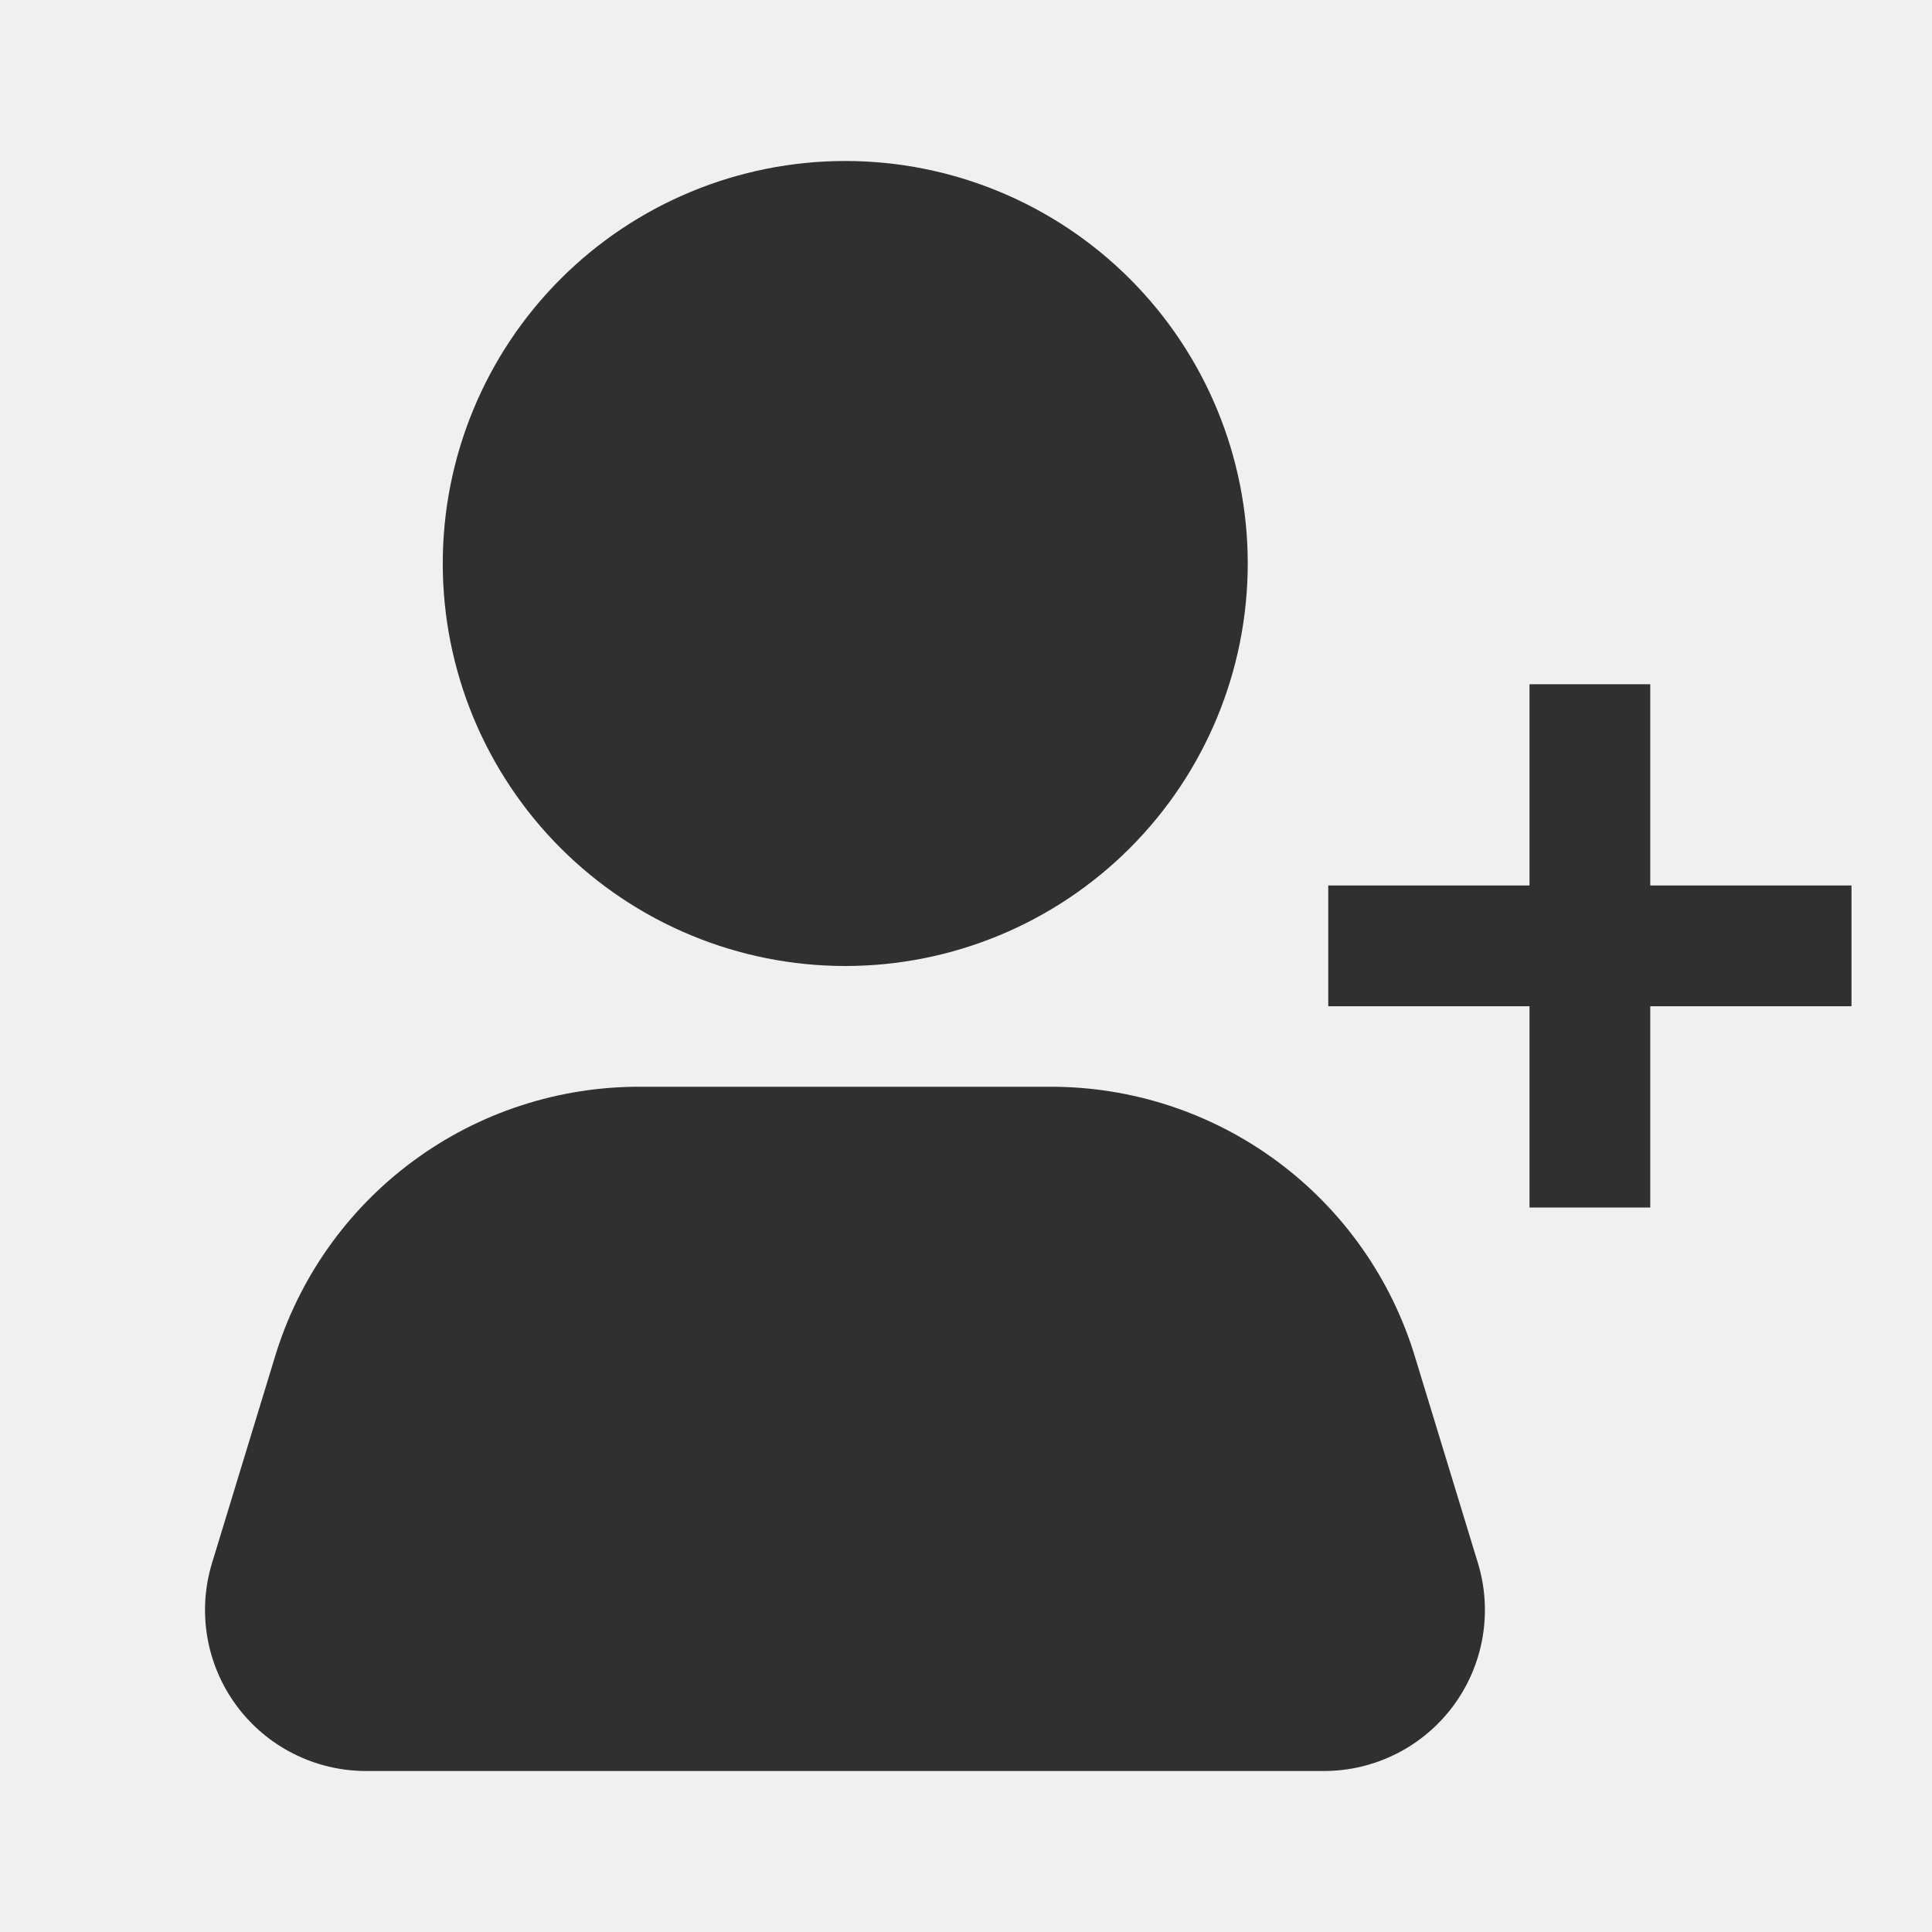
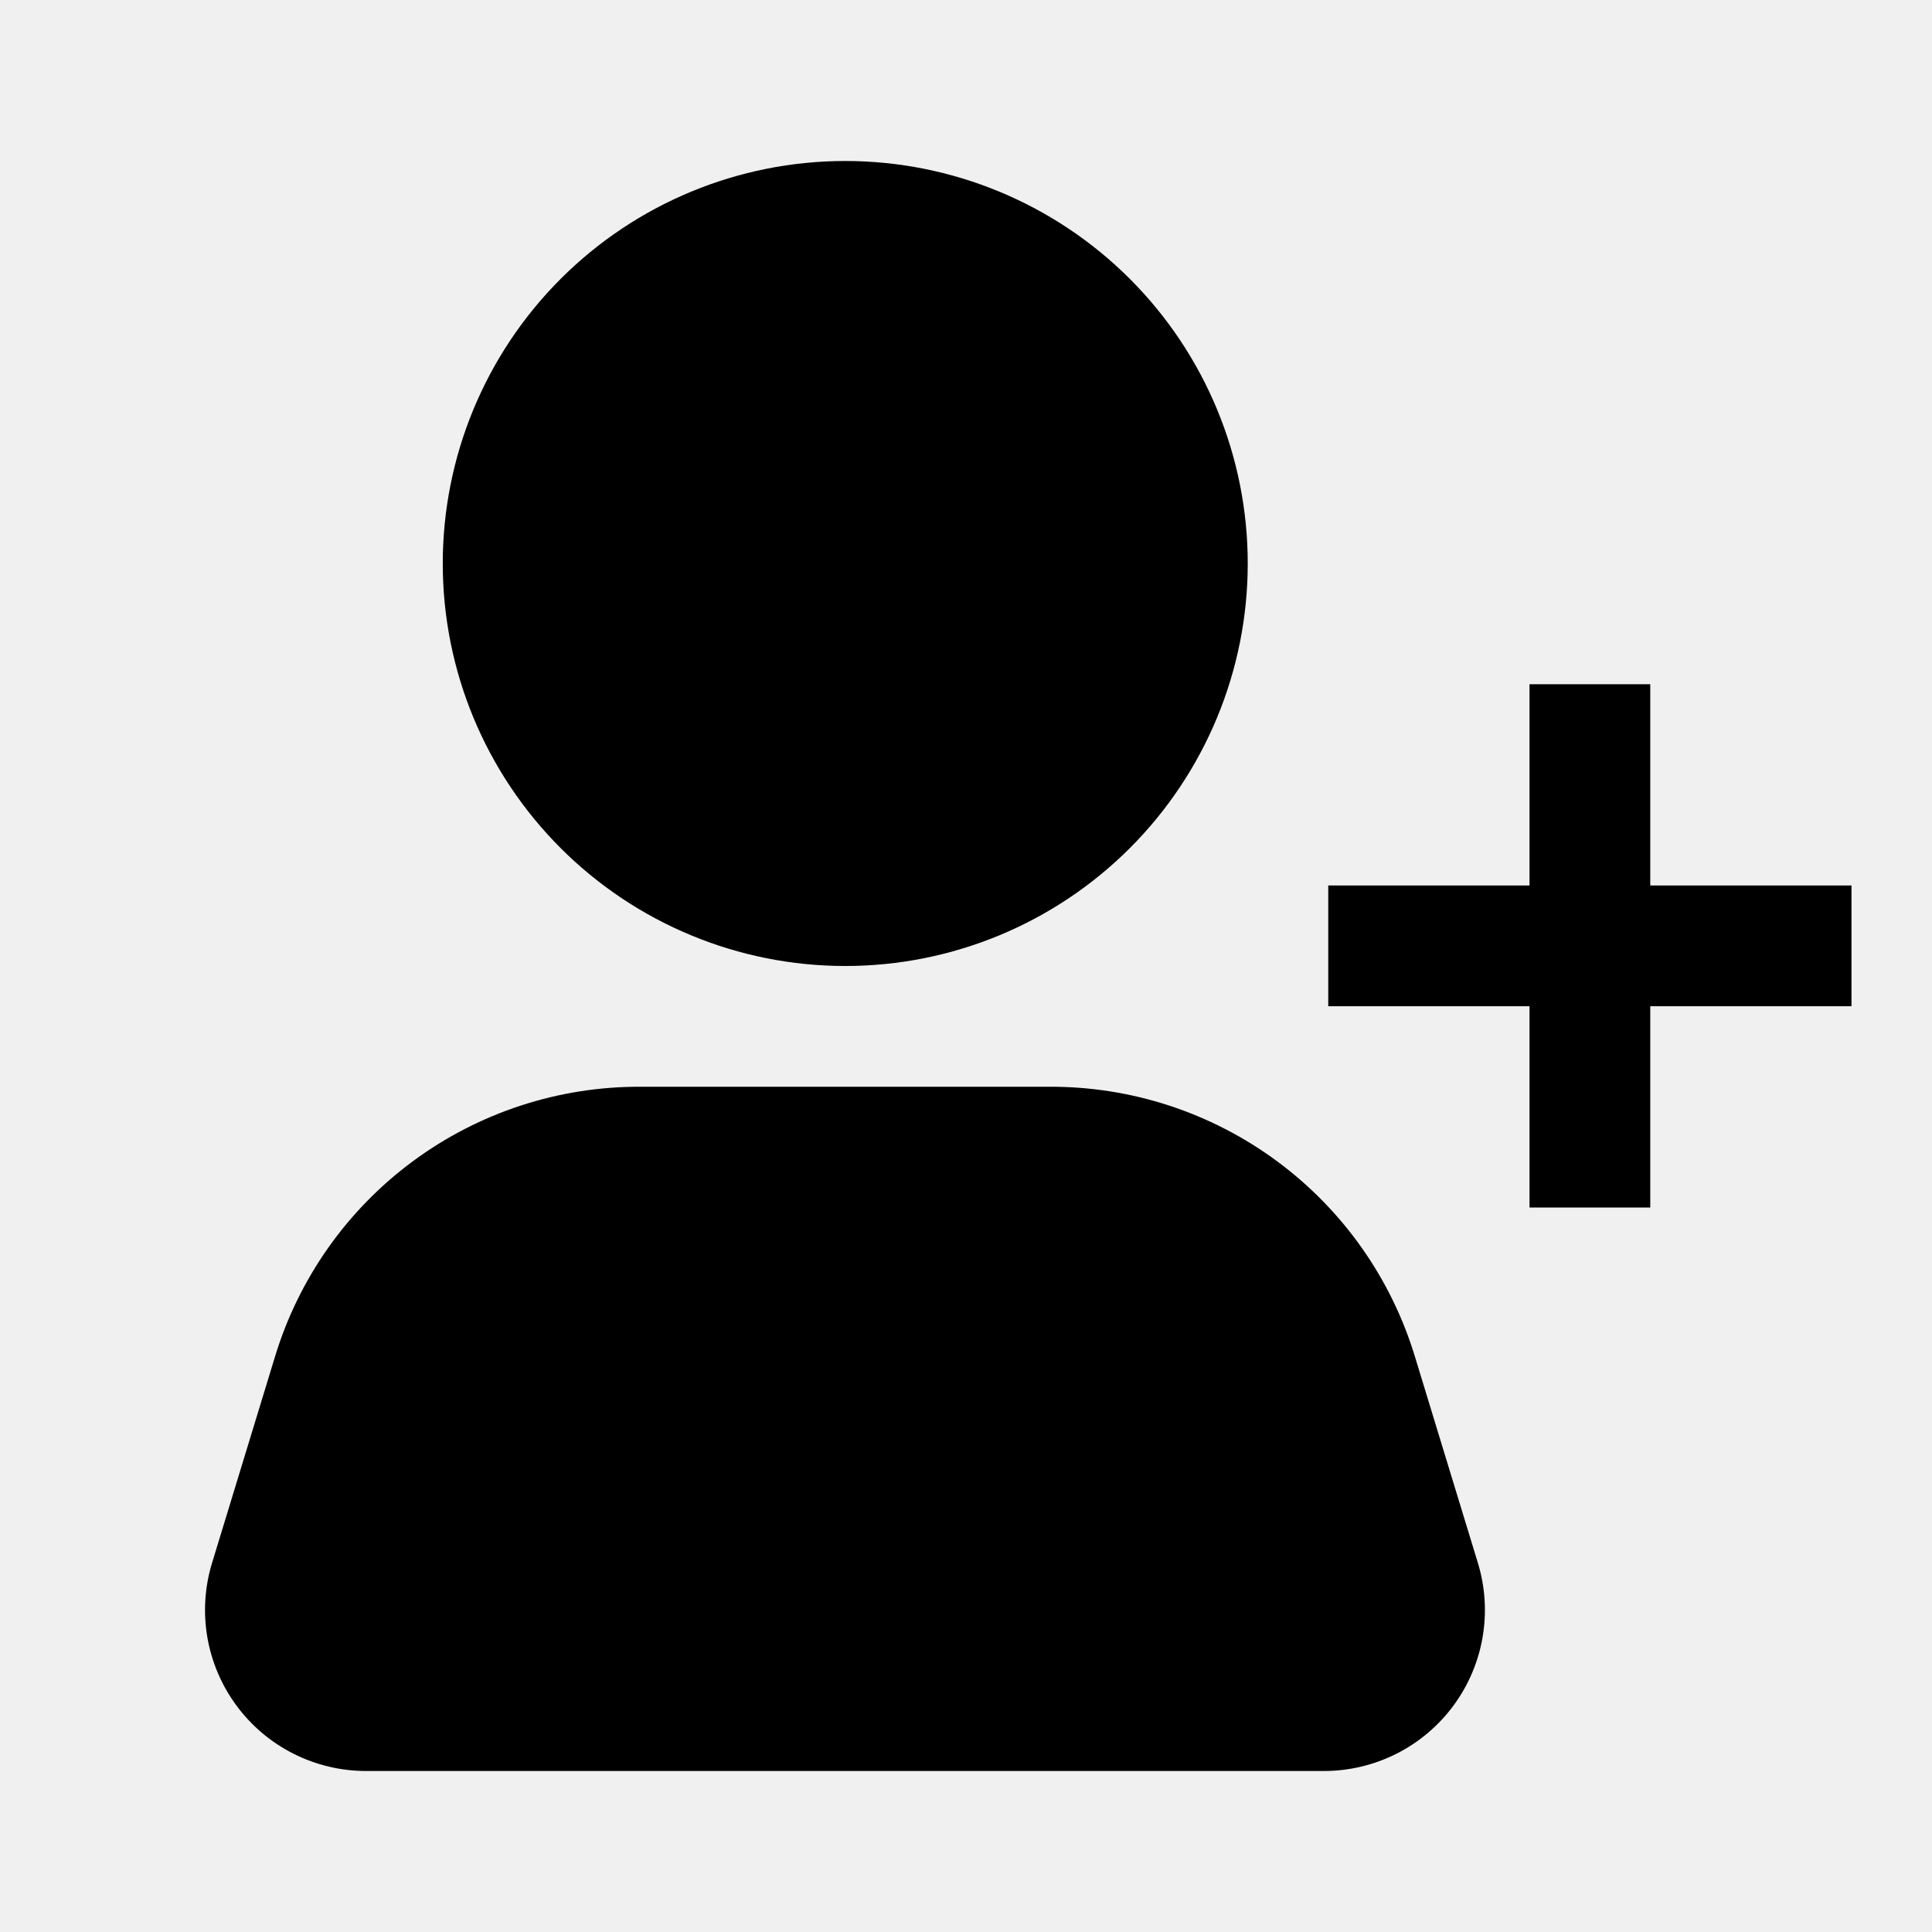
- <svg xmlns="http://www.w3.org/2000/svg" width="100" height="100" viewBox="0 0 100 100" fill="none">
-   <g clip-path="url(#clip0_25_122)">
-     <path d="M43.75 50C49.275 50 54.574 47.805 58.481 43.898C62.388 39.991 64.583 34.692 64.583 29.167C64.583 23.641 62.388 18.342 58.481 14.435C54.574 10.528 49.275 8.333 43.75 8.333C38.225 8.333 32.926 10.528 29.019 14.435C25.112 18.342 22.917 23.641 22.917 29.167C22.917 34.692 25.112 39.991 29.019 43.898C32.926 47.805 38.225 50 43.75 50ZM68.529 91.667C69.831 91.666 71.115 91.36 72.278 90.774C73.441 90.188 74.45 89.337 75.225 88.29C75.999 87.243 76.518 86.029 76.738 84.746C76.959 83.463 76.876 82.145 76.496 80.9L73.246 70.25C72.02 66.187 69.514 62.629 66.101 60.106C62.689 57.583 58.552 56.231 54.308 56.25H33.163C28.919 56.231 24.782 57.583 21.37 60.106C17.957 62.629 15.451 66.187 14.225 70.25L10.975 80.9C10.595 82.145 10.512 83.462 10.732 84.745C10.953 86.028 11.471 87.242 12.245 88.288C13.019 89.335 14.028 90.186 15.19 90.772C16.352 91.359 17.636 91.665 18.938 91.667H68.521H68.529ZM95.833 45.833H85.417V35.417H79.167V45.833H68.75V52.083H79.167V62.5H85.417V52.083H95.833V45.833Z" fill="black" fill-opacity="0.8" />
-   </g>
-   <defs>
-     <clipPath id="clip0_25_122">
-       <rect width="100" height="100" fill="white" />
-     </clipPath>
-   </defs>
+ <svg xmlns="http://www.w3.org/2000/svg" width="100" height="100" viewBox="0 0 100 100" fill="none" aria-hidden="true">
+   <path d="M43.75 50C49.275 50 54.574 47.805 58.481 43.898C62.388 39.991 64.583 34.692 64.583 29.167C64.583 23.641 62.388 18.342 58.481 14.435C54.574 10.528 49.275 8.333 43.75 8.333C38.225 8.333 32.926 10.528 29.019 14.435C25.112 18.342 22.917 23.641 22.917 29.167C22.917 34.692 25.112 39.991 29.019 43.898C32.926 47.805 38.225 50 43.75 50ZM68.529 91.667C69.831 91.666 71.115 91.36 72.278 90.774C73.441 90.188 74.45 89.337 75.225 88.29C75.999 87.243 76.518 86.029 76.738 84.746C76.959 83.463 76.876 82.145 76.496 80.9L73.246 70.25C72.02 66.187 69.514 62.629 66.101 60.106C62.689 57.583 58.552 56.231 54.308 56.25H33.163C28.919 56.231 24.782 57.583 21.37 60.106C17.957 62.629 15.451 66.187 14.225 70.25L10.975 80.9C10.595 82.145 10.512 83.462 10.732 84.745C10.953 86.028 11.471 87.242 12.245 88.288C13.019 89.335 14.028 90.186 15.19 90.772C16.352 91.359 17.636 91.665 18.938 91.667H68.521H68.529ZM95.833 45.833H85.417V35.417H79.167V45.833H68.75V52.083H79.167V62.5H85.417V52.083H95.833V45.833Z" fill="currentColor" />
</svg>
